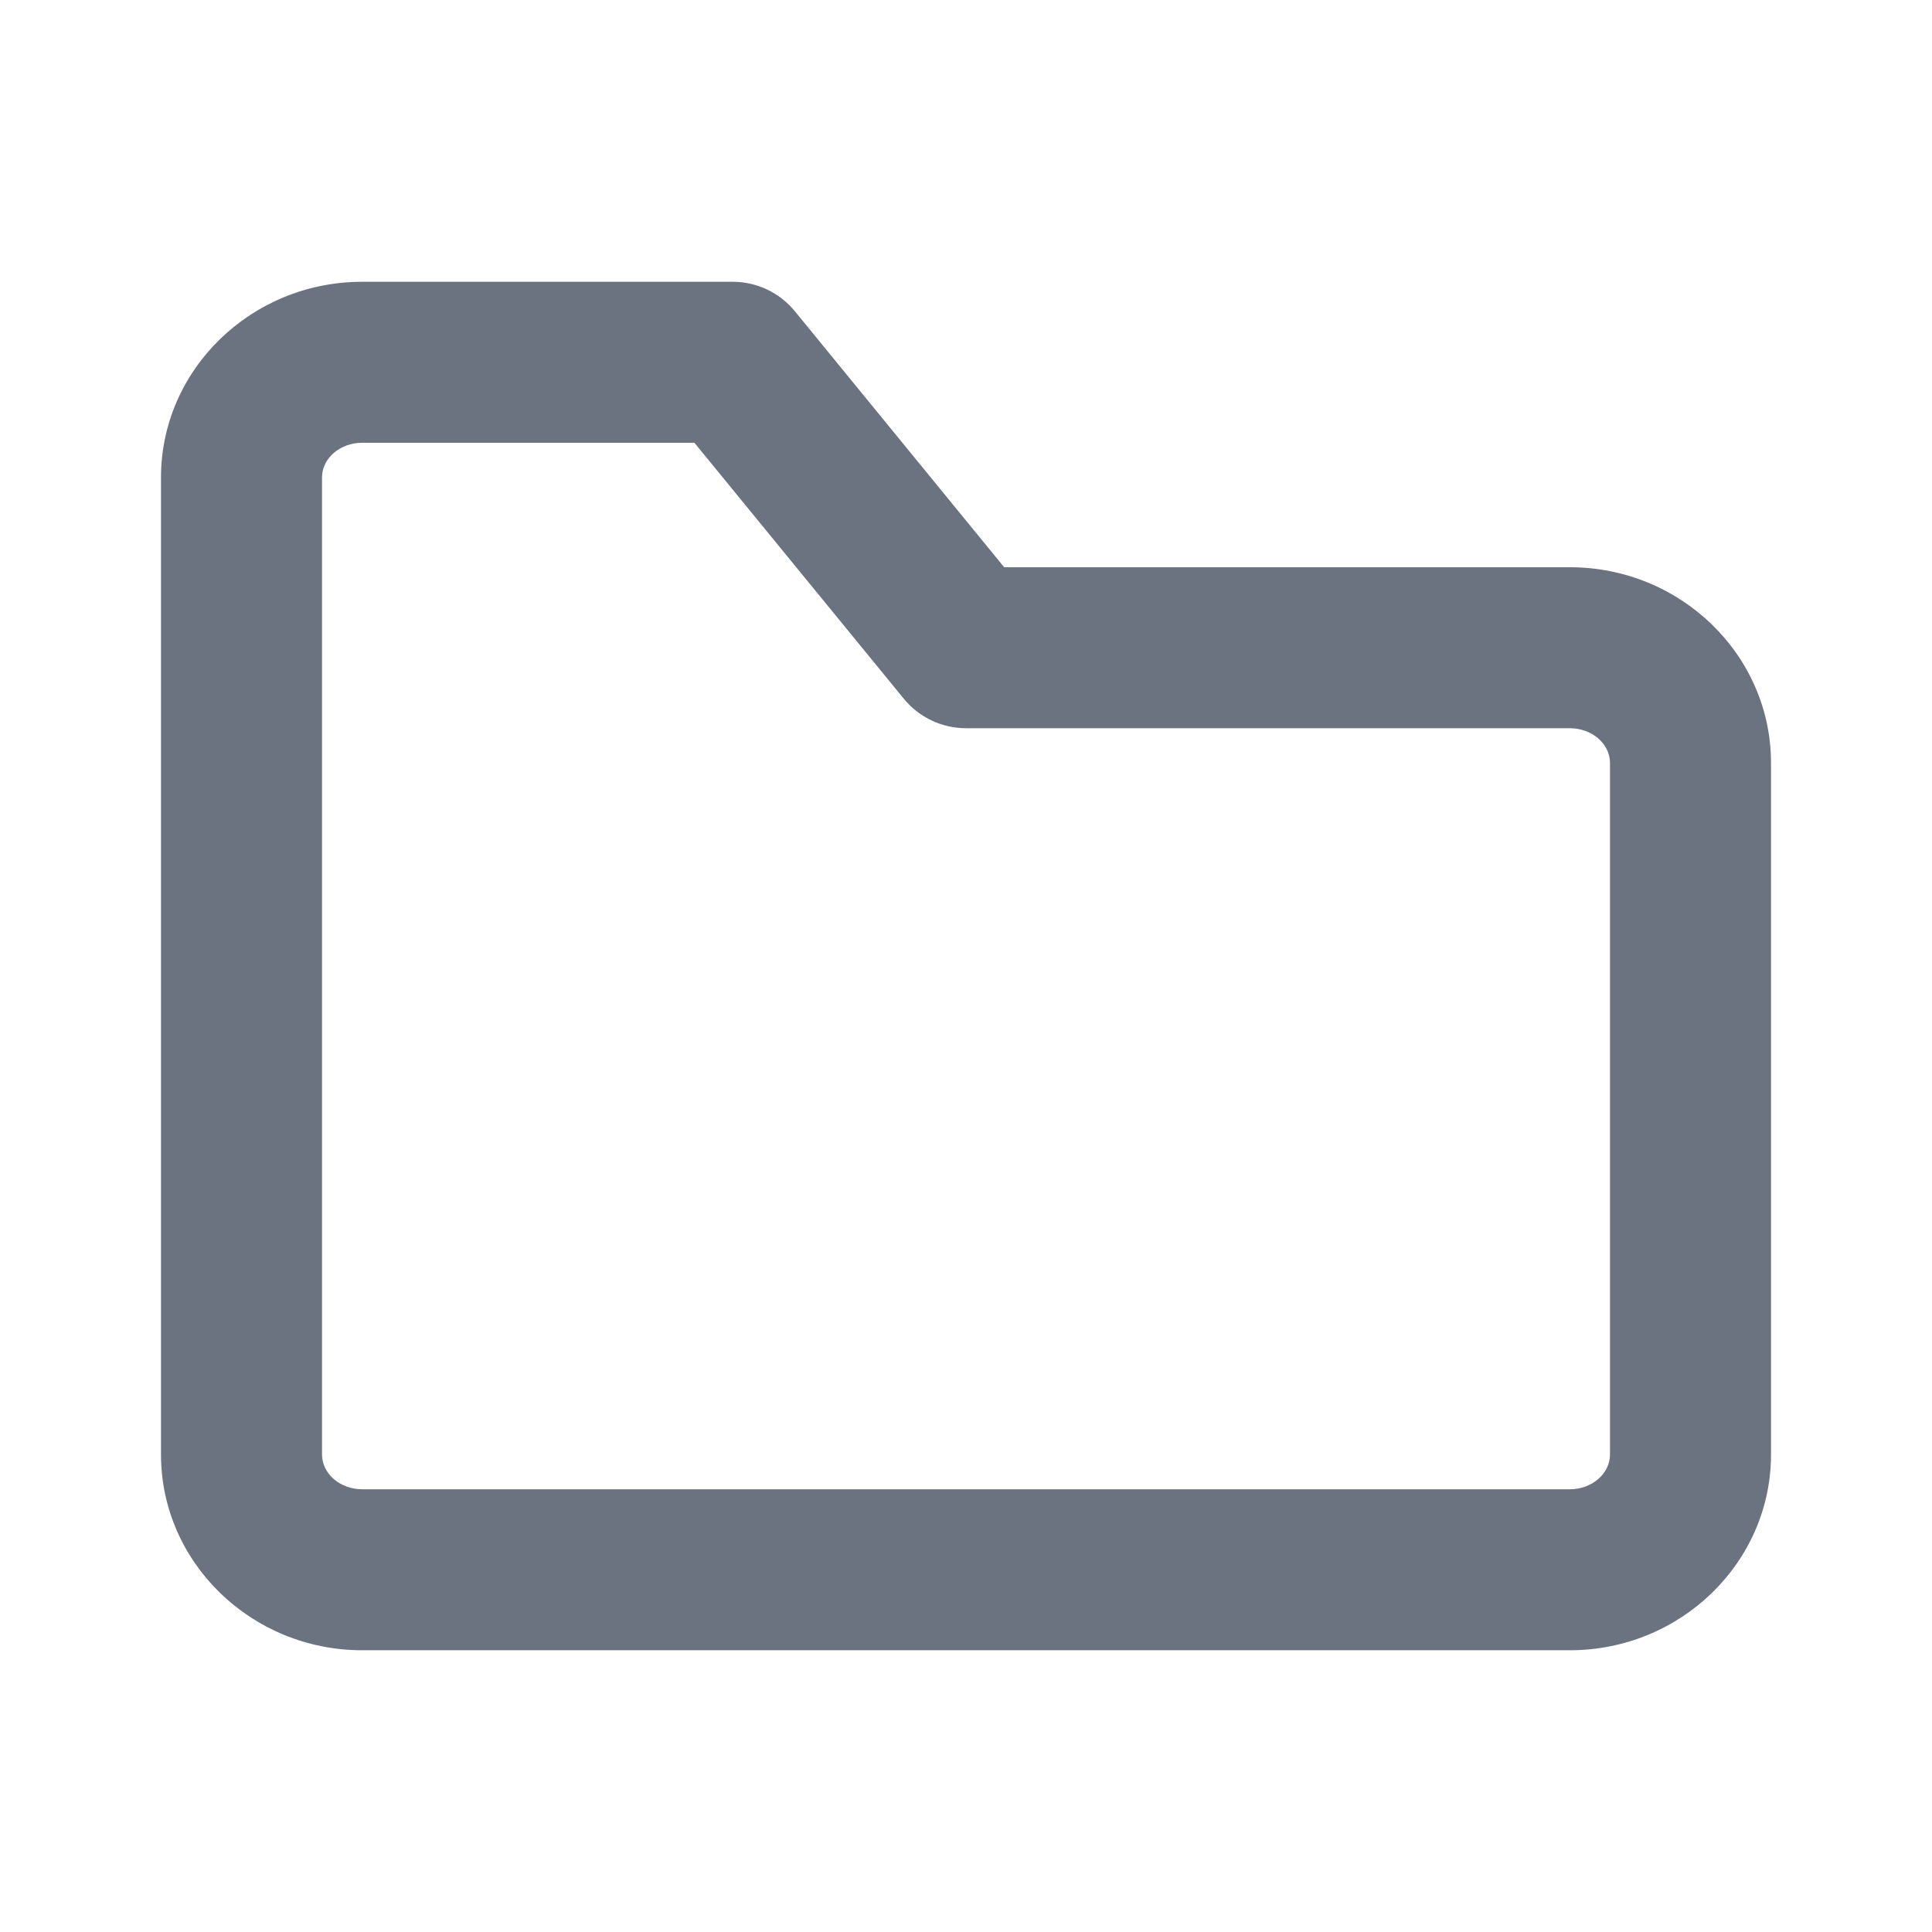
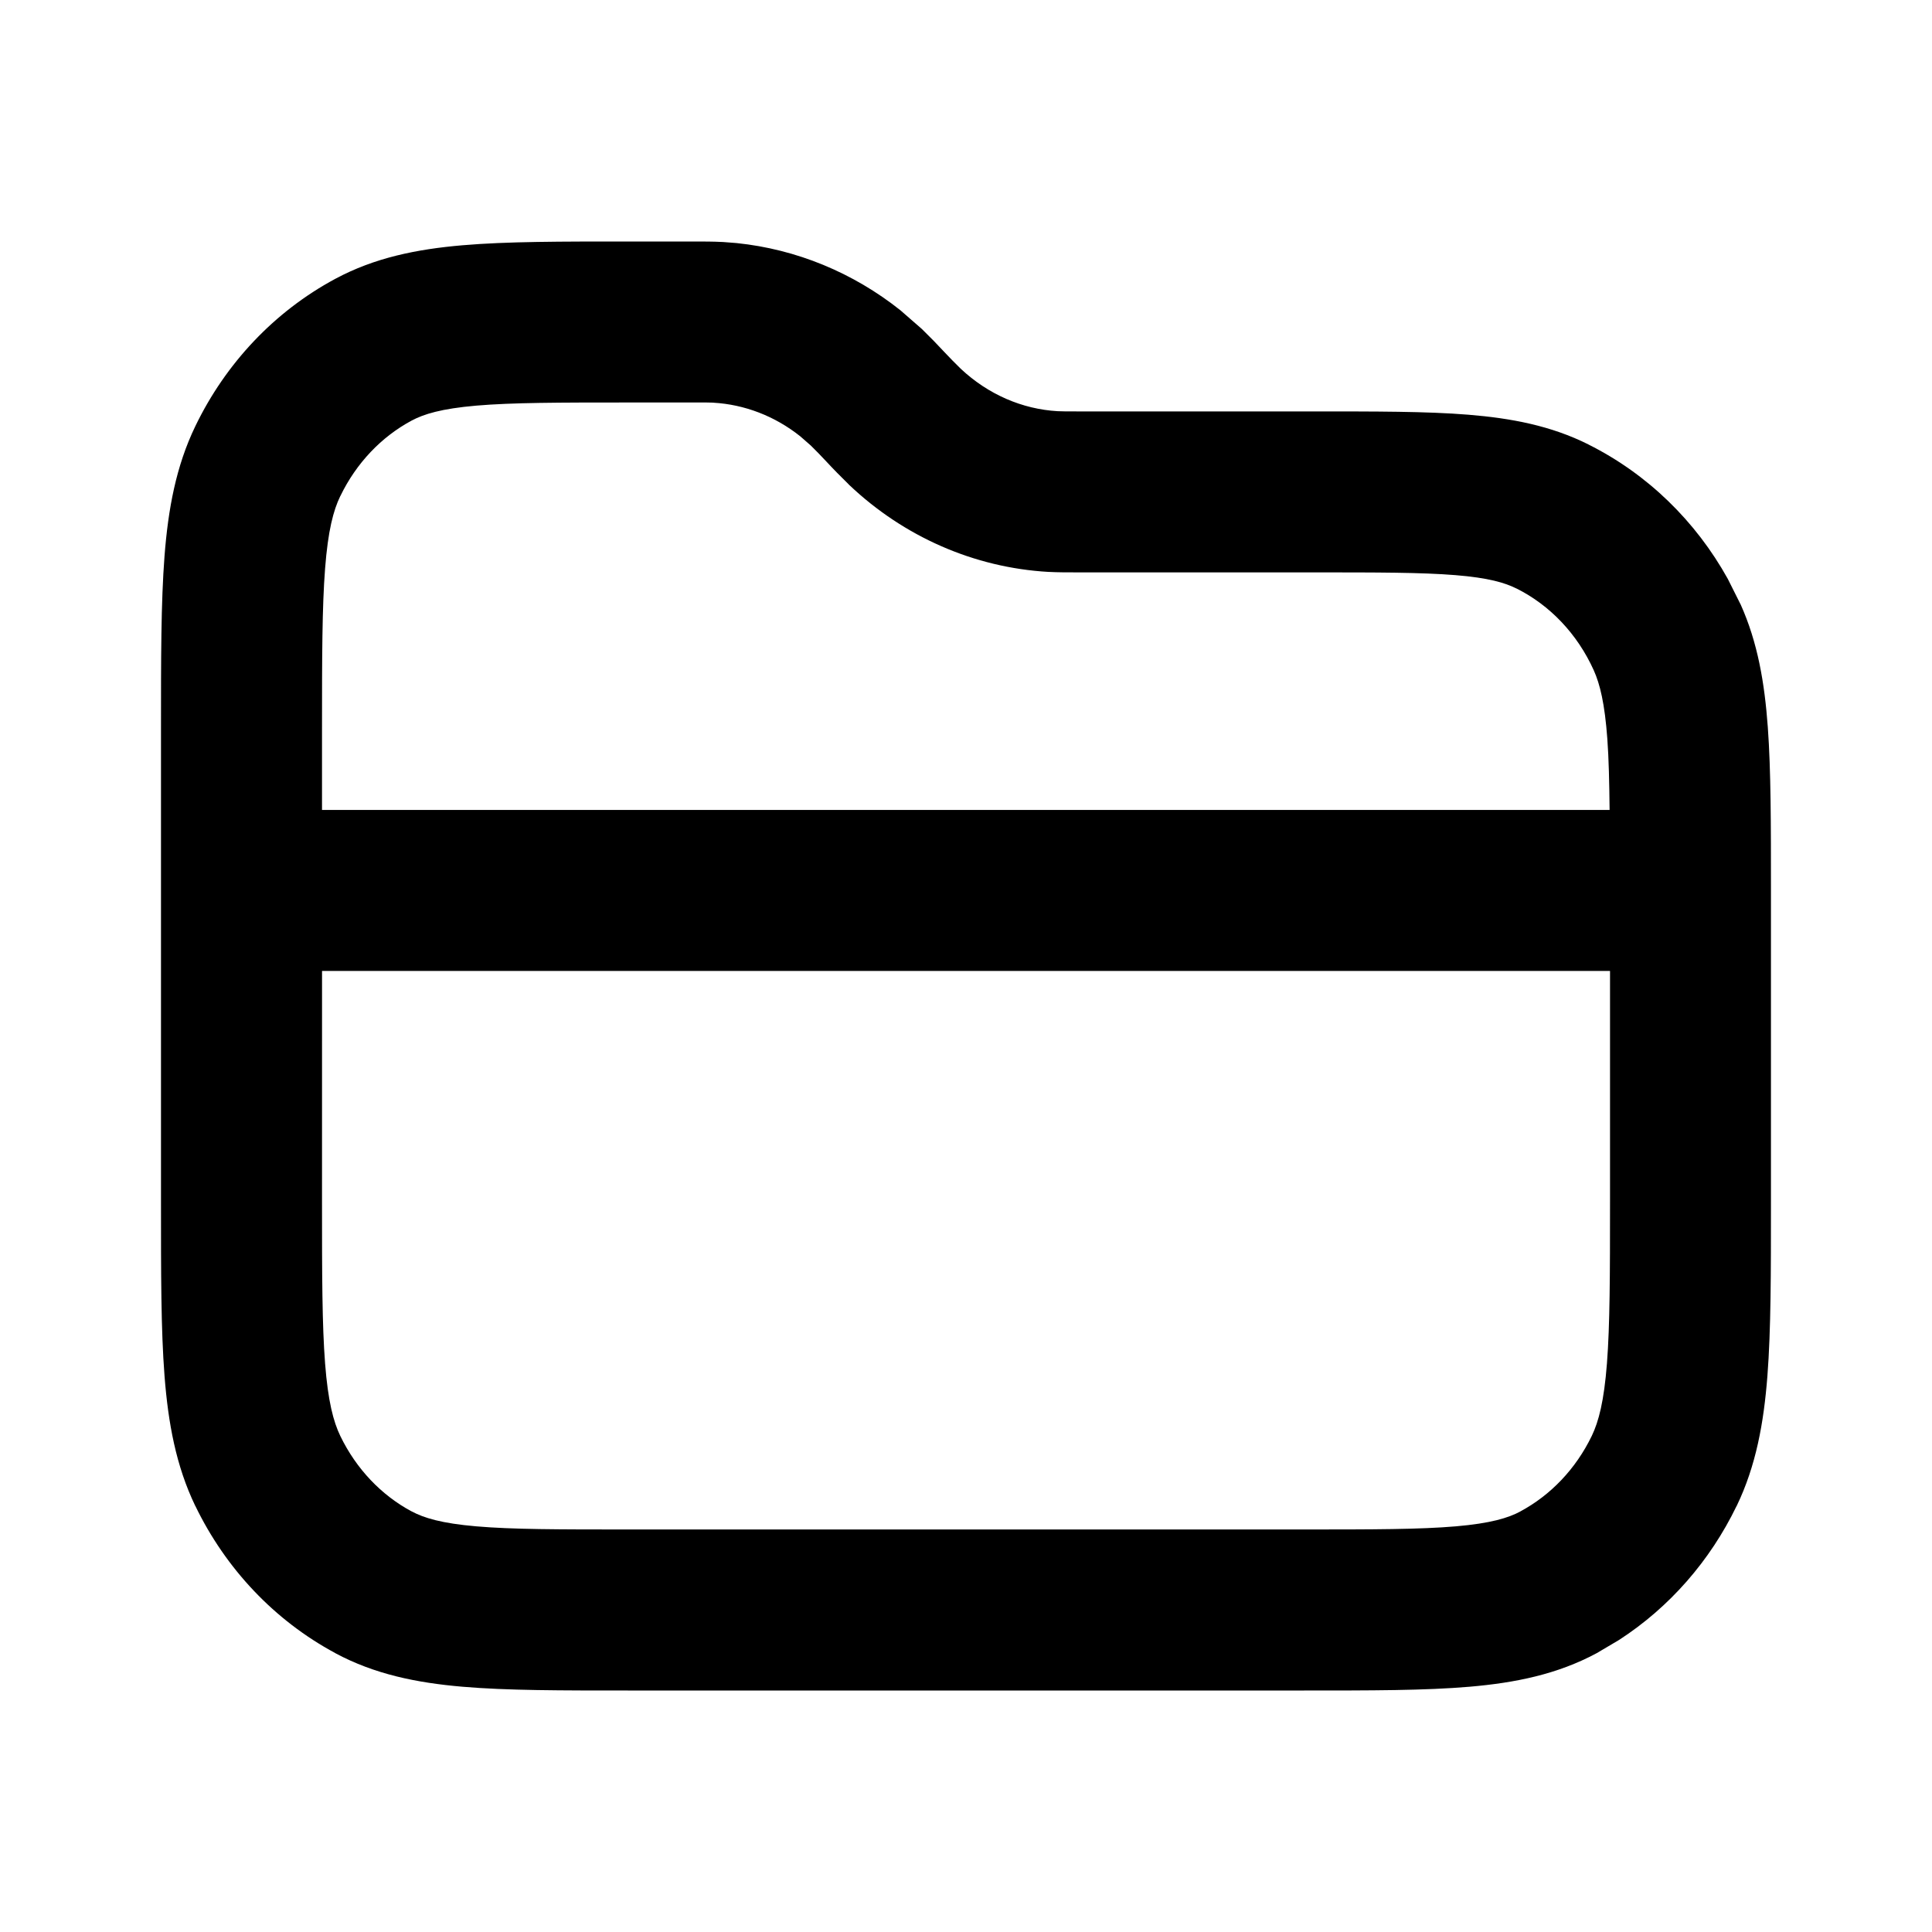
<svg xmlns="http://www.w3.org/2000/svg" fill="none" height="64" viewBox="0 0 64 64" width="64">
-   <path clip-rule="evenodd" d="m10.667 36.681v11.501c0 .635.597 1.152 1.333 1.152h40c.736 0 1.333-.517 1.333-1.152v-22.907c0-.637-.597-1.152-1.333-1.152h-20c-.8 0-1.557-.36-2.064-.981l-6.933-8.475h-11.003c-.736 0-1.333.515-1.333 1.149zm41.333 17.986h-40c-3.675 0-6.667-2.909-6.667-6.485v-32.365c0-3.576 2.992-6.483 6.667-6.483h12.269c.797 0 1.557.357 2.064.979l6.931 8.477h18.736c3.675 0 6.667 2.907 6.667 6.485v22.907c0 3.576-2.992 6.485-6.667 6.485z" fill="#6b7280" fill-rule="evenodd" />
+   <path d="m22.898 8c.42 0 .725-0 1.026.016h.016l.461.036c1.986.204 3.863.983 5.427 2.227l.698.609.016.014.013.013c.251.244.496.496.734.753.175.188.356.37.539.549.908.852 2.04 1.337 3.206 1.404h-.003c.129.006.278.008.737.008h7.716c2.063 0 3.77-.004 5.159.109 1.422.116 2.739.364 3.984.989h-.003c1.954.978 3.551 2.539 4.612 4.45l.422.842.002.002c.567 1.263.794 2.599.901 4.068.105 1.445.104 3.225.104 5.408v10.334c0 2.321.001 4.213-.117 5.747-.121 1.562-.378 2.979-1.018 4.308l-.003.002c-.879 1.816-2.223 3.357-3.898 4.44l-.736.435c-1.305.702-2.7.982-4.209 1.112-1.474.127-3.29.125-5.484.125h-22.4c-2.193 0-4.008.002-5.482-.125-1.51-.13-2.905-.411-4.211-1.112v-.002c-2.017-1.083-3.631-2.797-4.635-4.873l-.003-.002c-.64-1.329-.898-2.746-1.019-4.308-.119-1.534-.117-3.426-.117-5.747v-15.662c0-2.322-.001-4.216.117-5.75.121-1.56.38-2.975 1.021-4.302 1.003-2.078 2.616-3.795 4.635-4.88 1.306-.702 2.701-.982 4.211-1.112 1.474-.127 3.289-.125 5.482-.125zm-12.231 31.831c0 2.404.003 4.055.102 5.336.097 1.253.274 1.924.505 2.403.531 1.097 1.364 1.962 2.357 2.495h.003c.404.217.987.398 2.144.497 1.192.103 2.738.104 5.023.104h22.4c2.287 0 3.834-.002 5.026-.104 1.158-.1 1.739-.279 2.141-.495v-.002c.996-.535 1.831-1.401 2.362-2.5.23-.479.405-1.149.502-2.398.099-1.28.102-2.932.102-5.336v-7.667h-42.666zm10.133-26.498c-2.285 0-3.831.002-5.023.104-1.157.1-1.739.28-2.144.497-.994.534-1.829 1.401-2.359 2.5l-.003.003c-.229.473-.405 1.14-.502 2.394-.099 1.28-.102 2.932-.102 5.338v2.662h42.653c-.01-.928-.027-1.694-.075-2.354-.086-1.179-.245-1.814-.448-2.269-.548-1.217-1.464-2.165-2.56-2.713h-.003c-.383-.192-.933-.355-2.023-.443-1.123-.091-2.576-.091-4.726-.091h-7.716c-.42 0-.725 0-1.026-.016h-.016c-2.464-.142-4.785-1.168-6.586-2.872l-.016-.014-.013-.016c-.25-.244-.496-.493-.734-.75-.169-.182-.342-.36-.518-.533l-.352-.308c-.845-.672-1.847-1.053-2.875-1.112v-.002c-.128-.006-.278-.006-.734-.006z" fill="#000" />
</svg>
